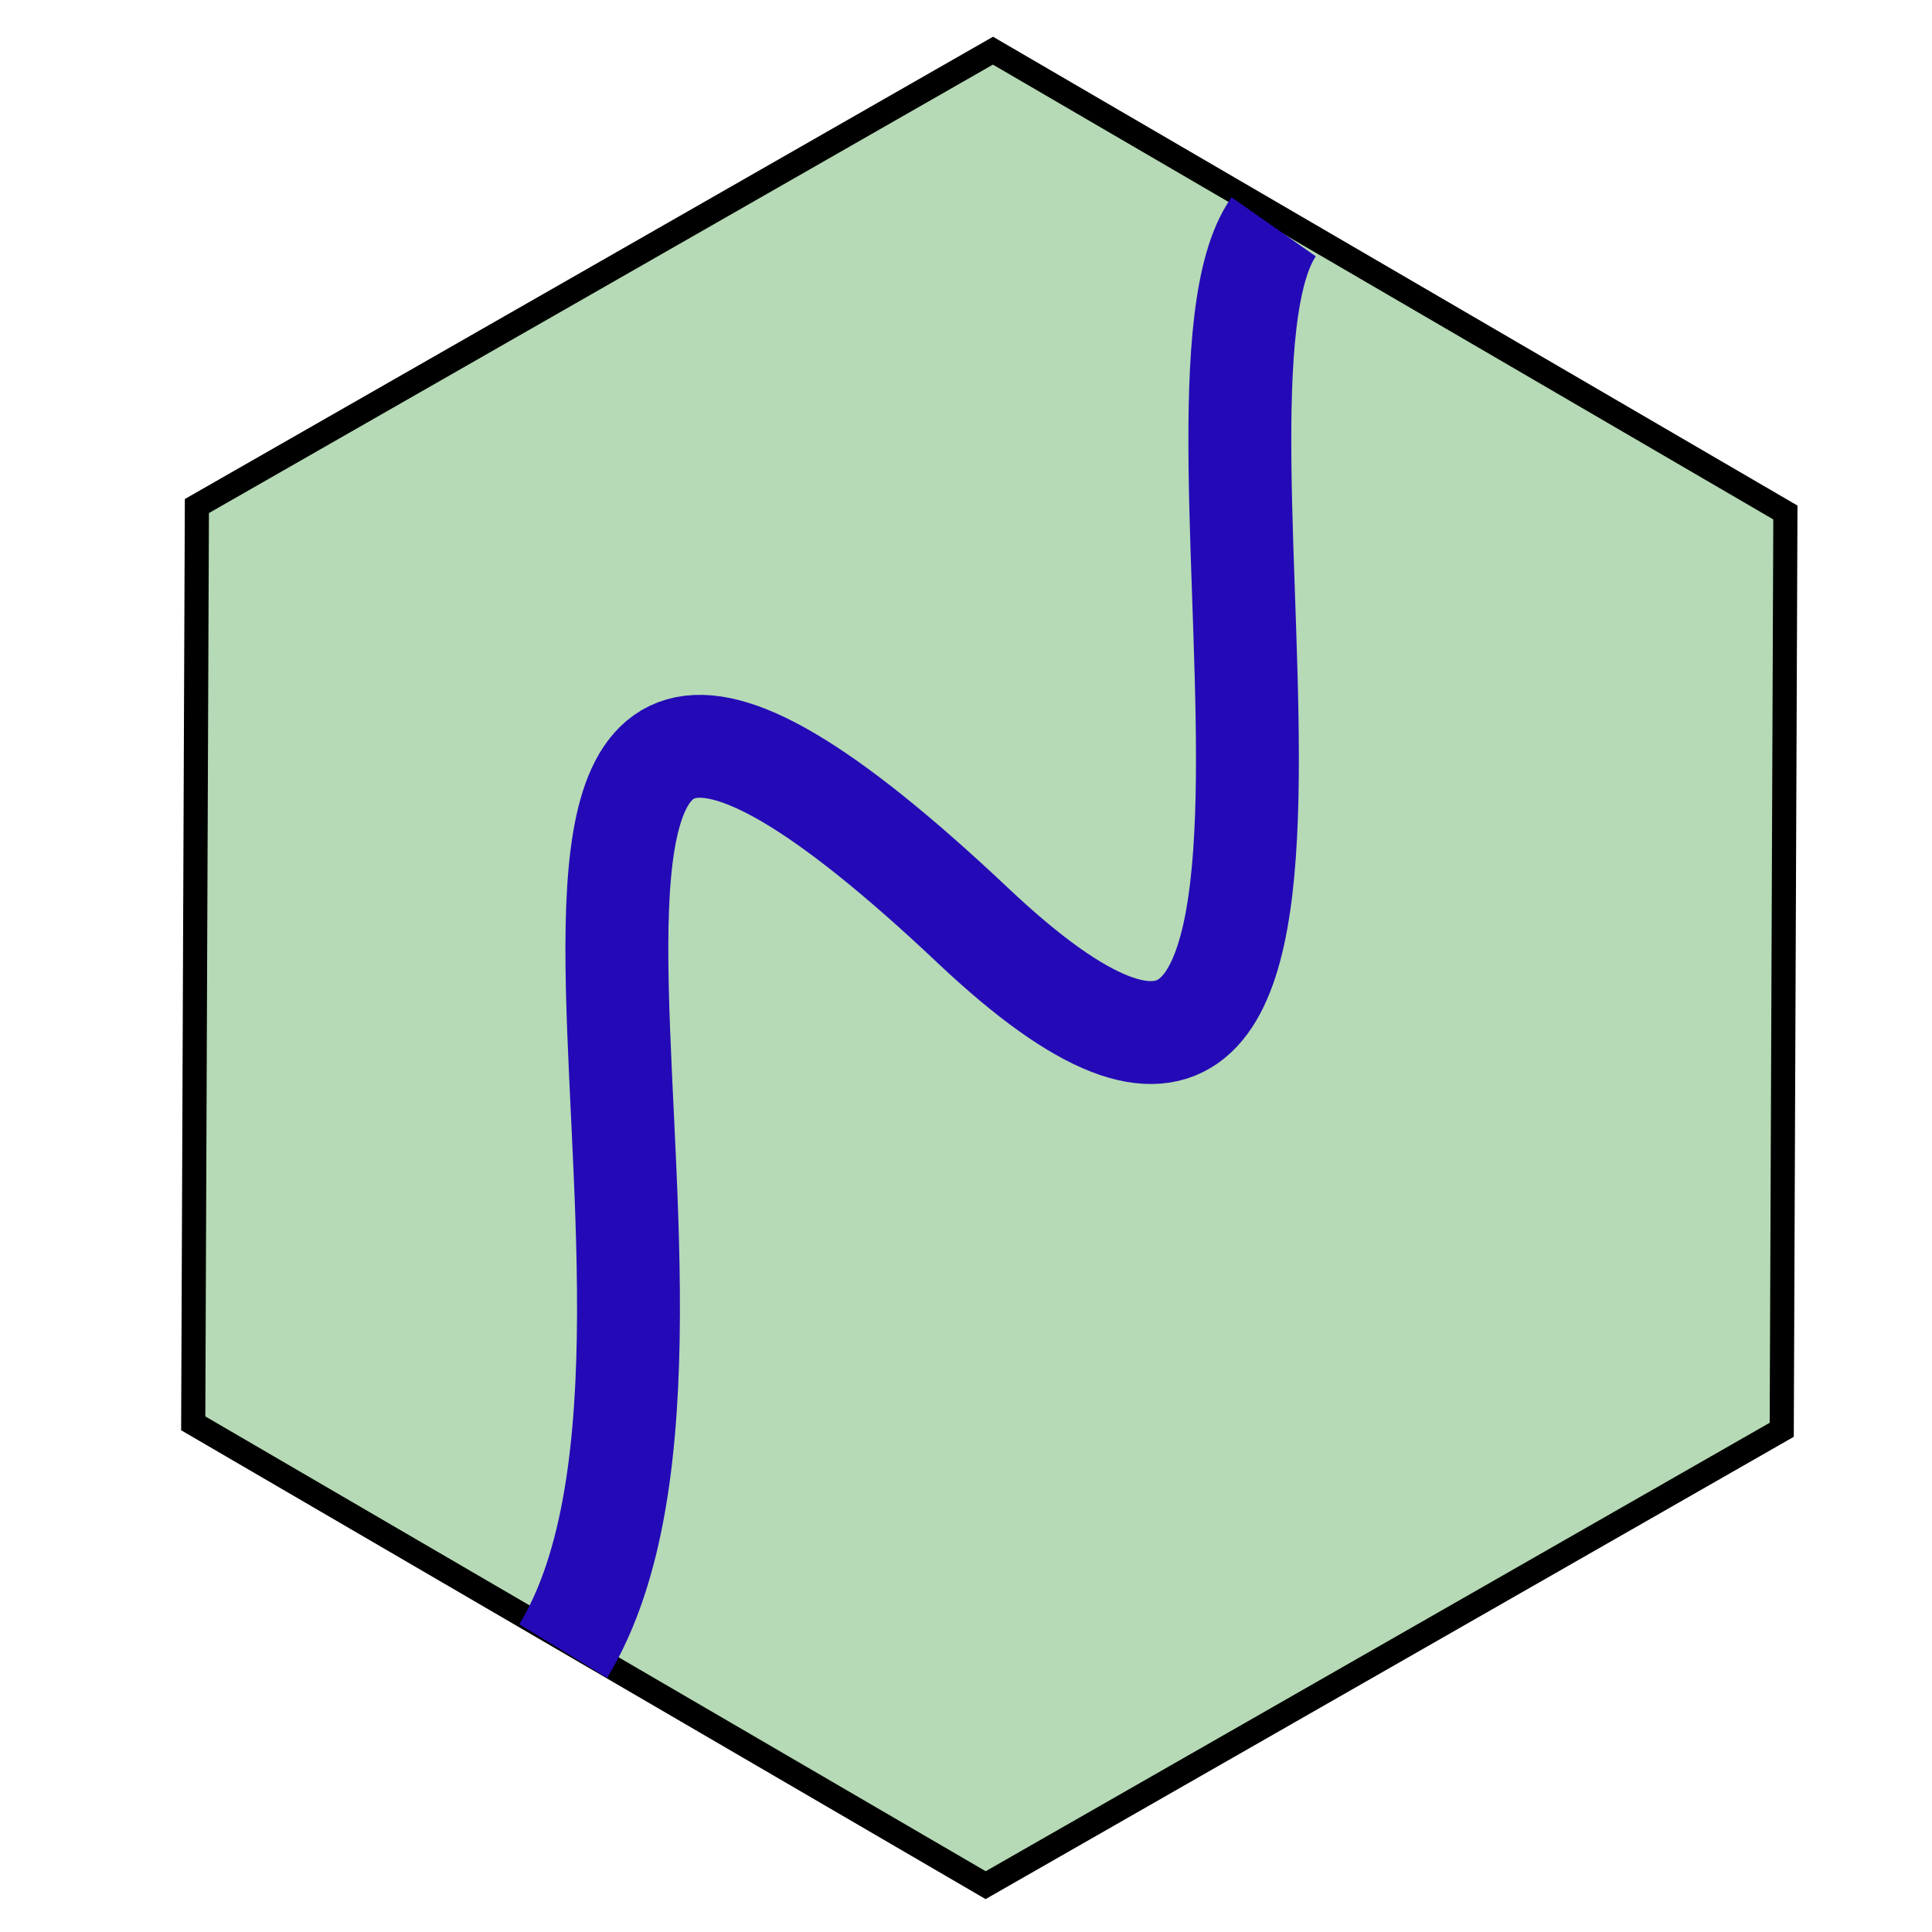
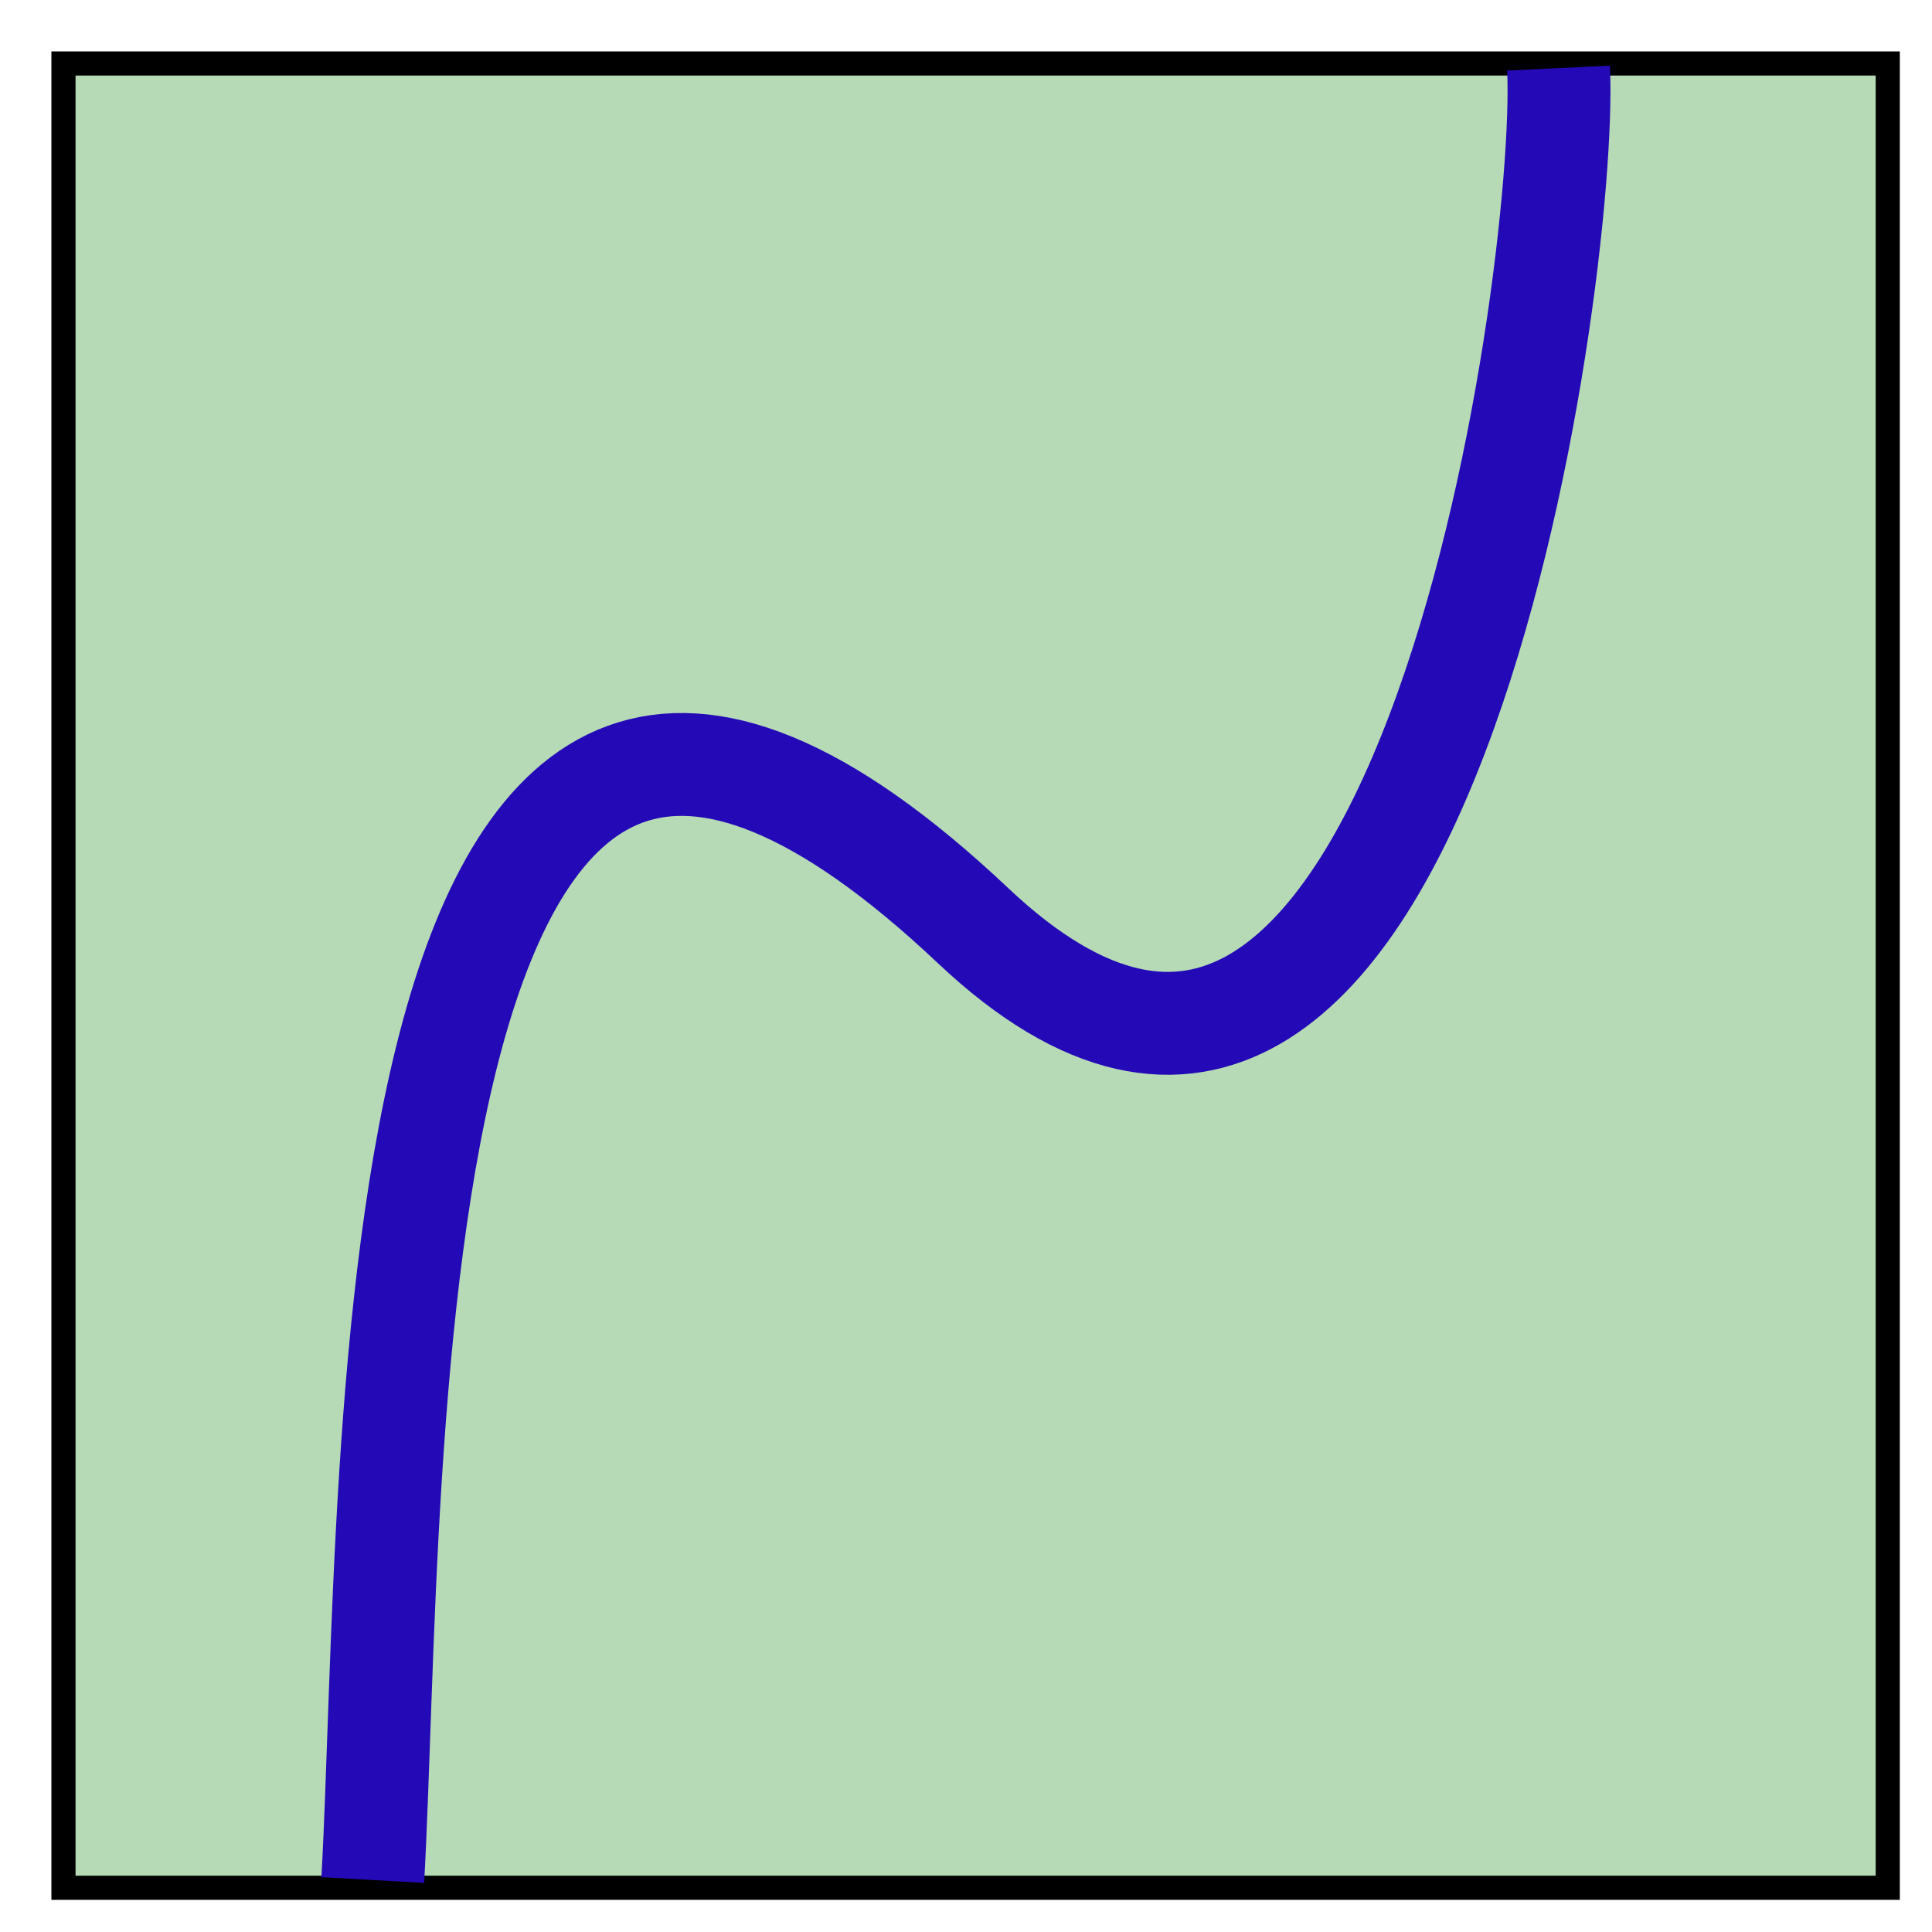
<svg xmlns="http://www.w3.org/2000/svg" width="20mm" height="20mm" viewBox="0 0 20 20" version="1.1" id="svg135">
  <defs id="defs132" />
  <g id="layer1">
-     <path style="fill:#b5dab5;stroke:#000000;stroke-width:0.509;stroke-linecap:round;paint-order:stroke fill markers;stop-color:#000000;stroke-dasharray:none;fill-opacity:1" id="path362" d="m 9.628,6.12 -8.265,4.727 -8.227,-4.794 0.038,-9.522 8.265,-4.727 8.227,4.794 z" transform="matrix(0.9819444,0,0,0.9820935,8.865578,8.718077)" />
-     <path style="fill:none;stroke:#2409b7;stroke-width:1.065;stroke-linecap:butt;stroke-linejoin:miter;stroke-dasharray:none;stroke-opacity:1" d="M 5.83,17.092 C 7.964,13.595 3.763,3.626 10.075,9.584 14.703,13.951 11.968,4.083 13.185,2.348" id="path1849" />
+     <rect style="fill:#b5dab5;fill-opacity:1;stroke:#000000;stroke-width:0.5;stroke-linecap:round;stroke-dasharray:none;stroke-opacity:1;paint-order:stroke fill markers;stop-color:#000000" id="rect8157" width="18.635" height="18.635" x="0.782" y="0.782" />
+     <path style="fill:none;stroke:#2409b7;stroke-width:1.065;stroke-linecap:butt;stroke-linejoin:miter;stroke-dasharray:none;stroke-opacity:1" d="M 3.859,19.462 C 4.096,15.194 3.763,3.626 10.075,9.584 14.703,13.951 16.238,2.869 16.134,0.705" id="path1849" />
  </g>
</svg>
